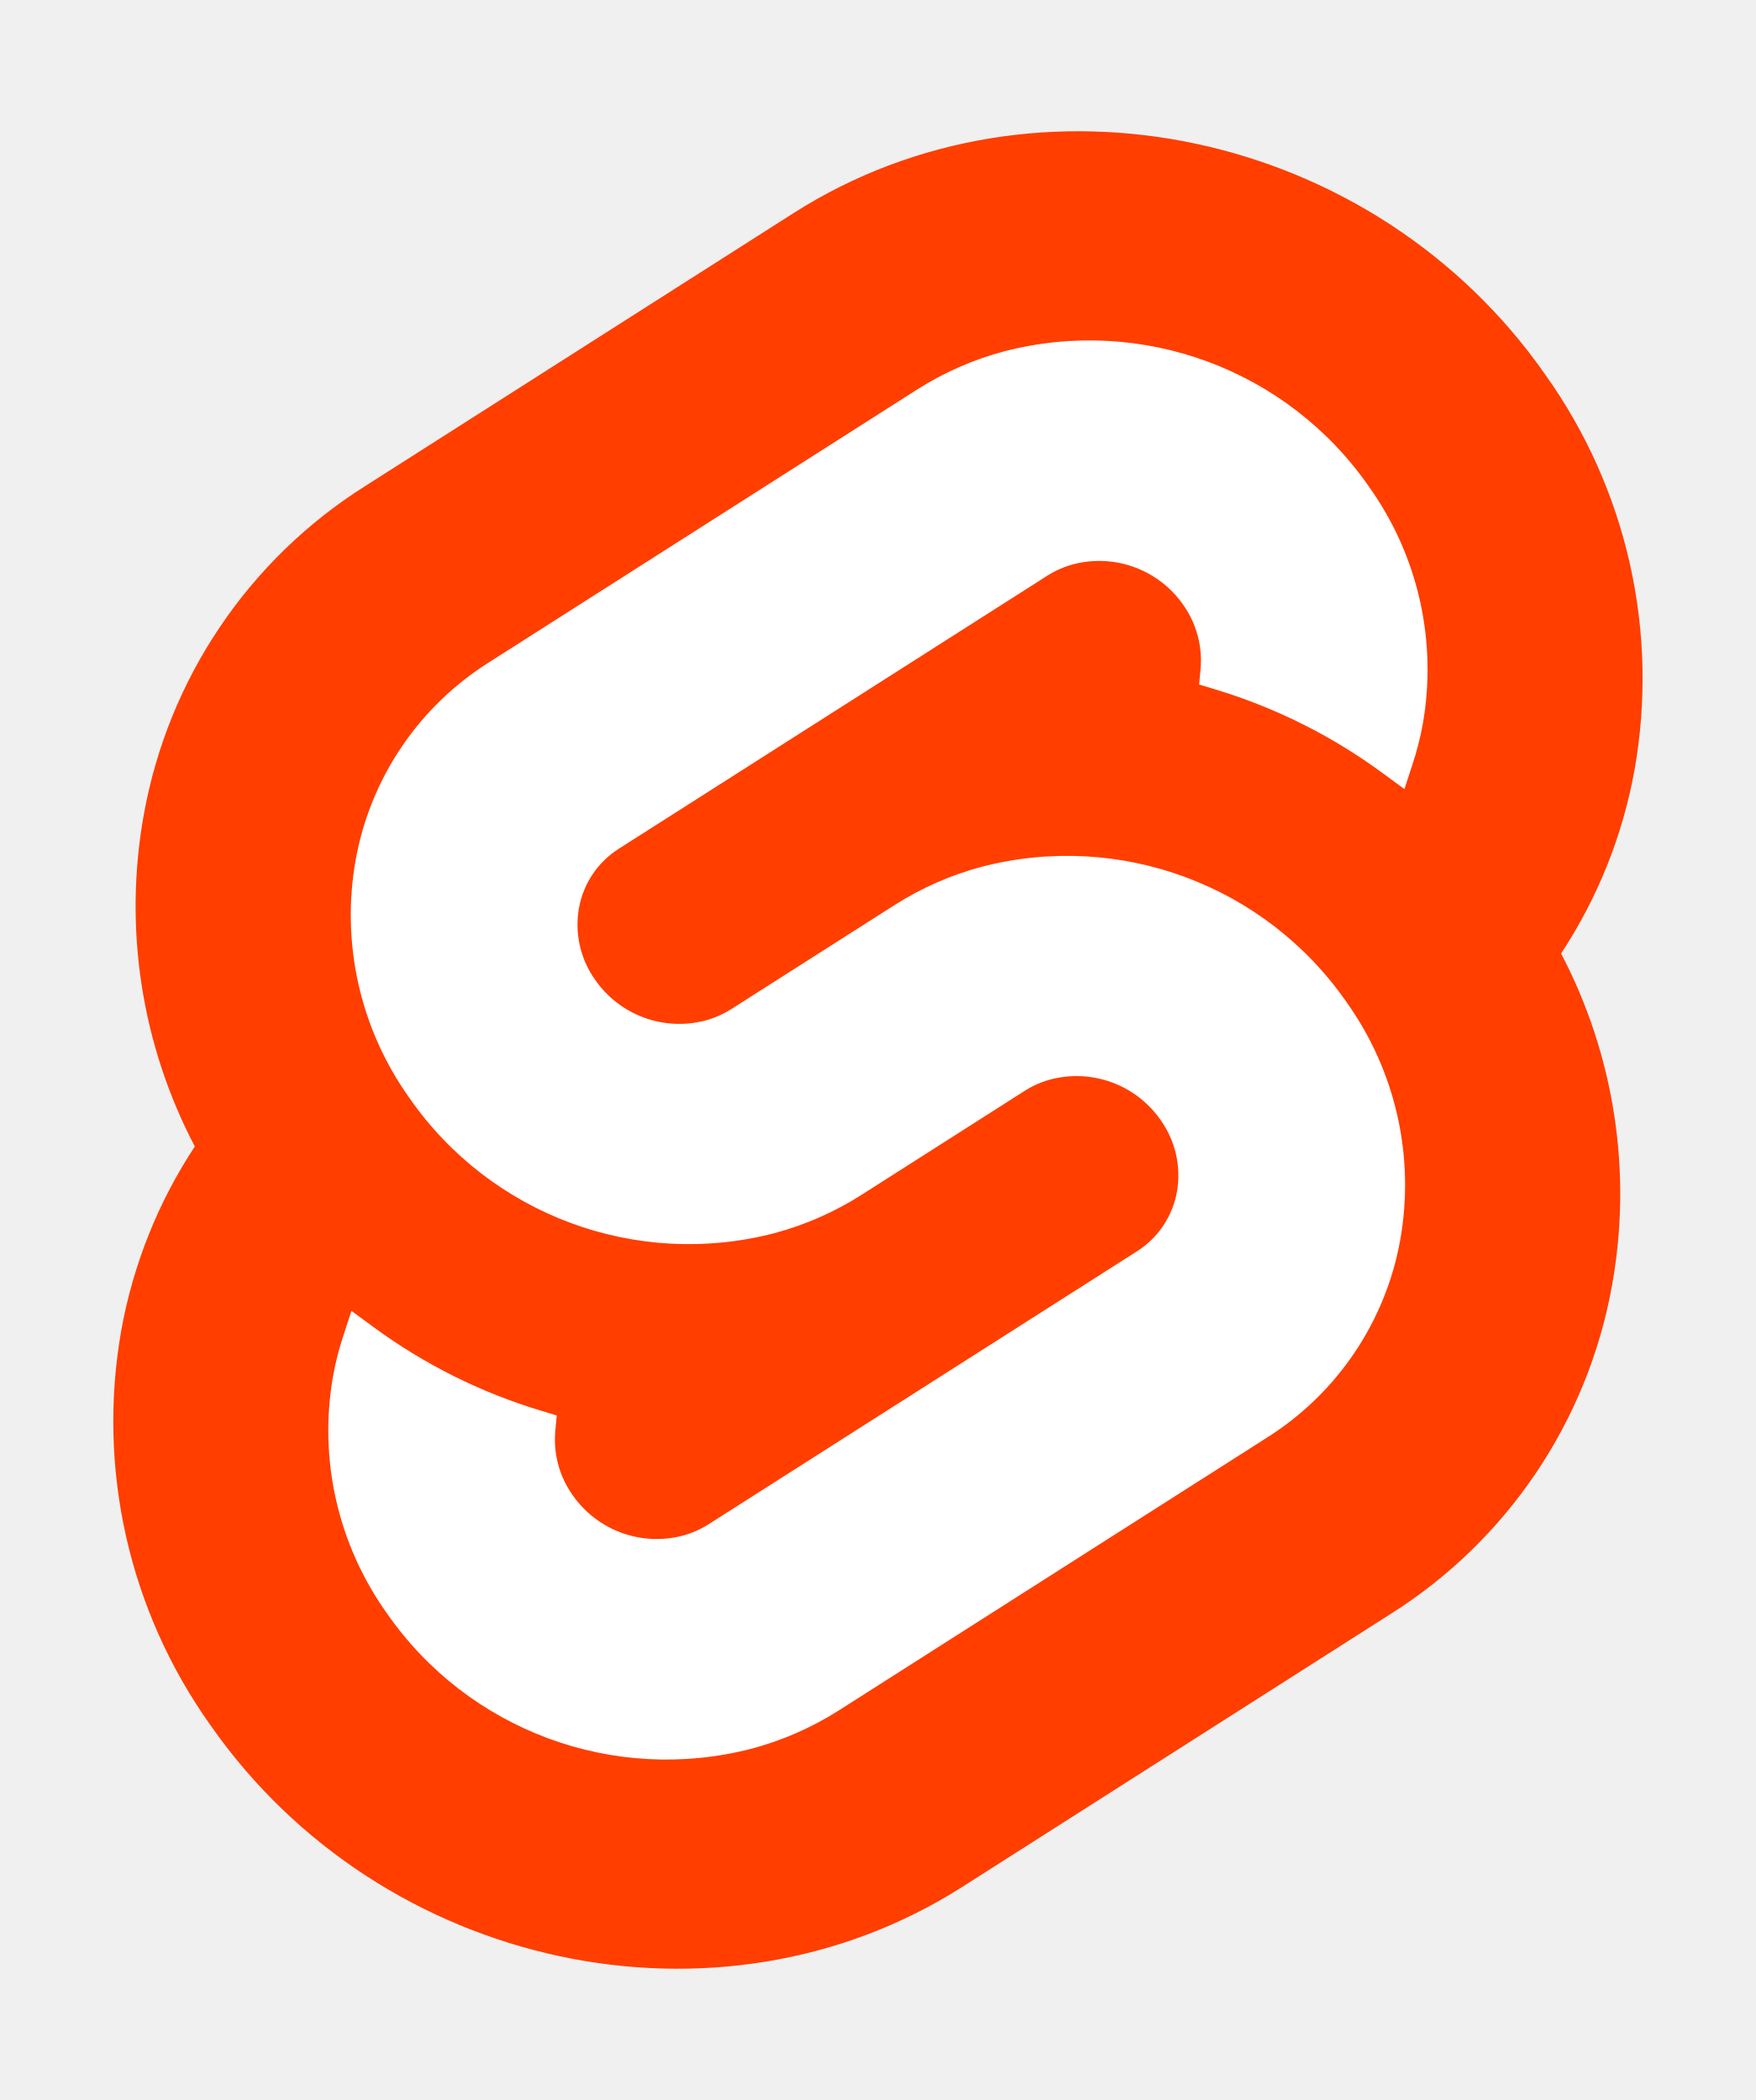
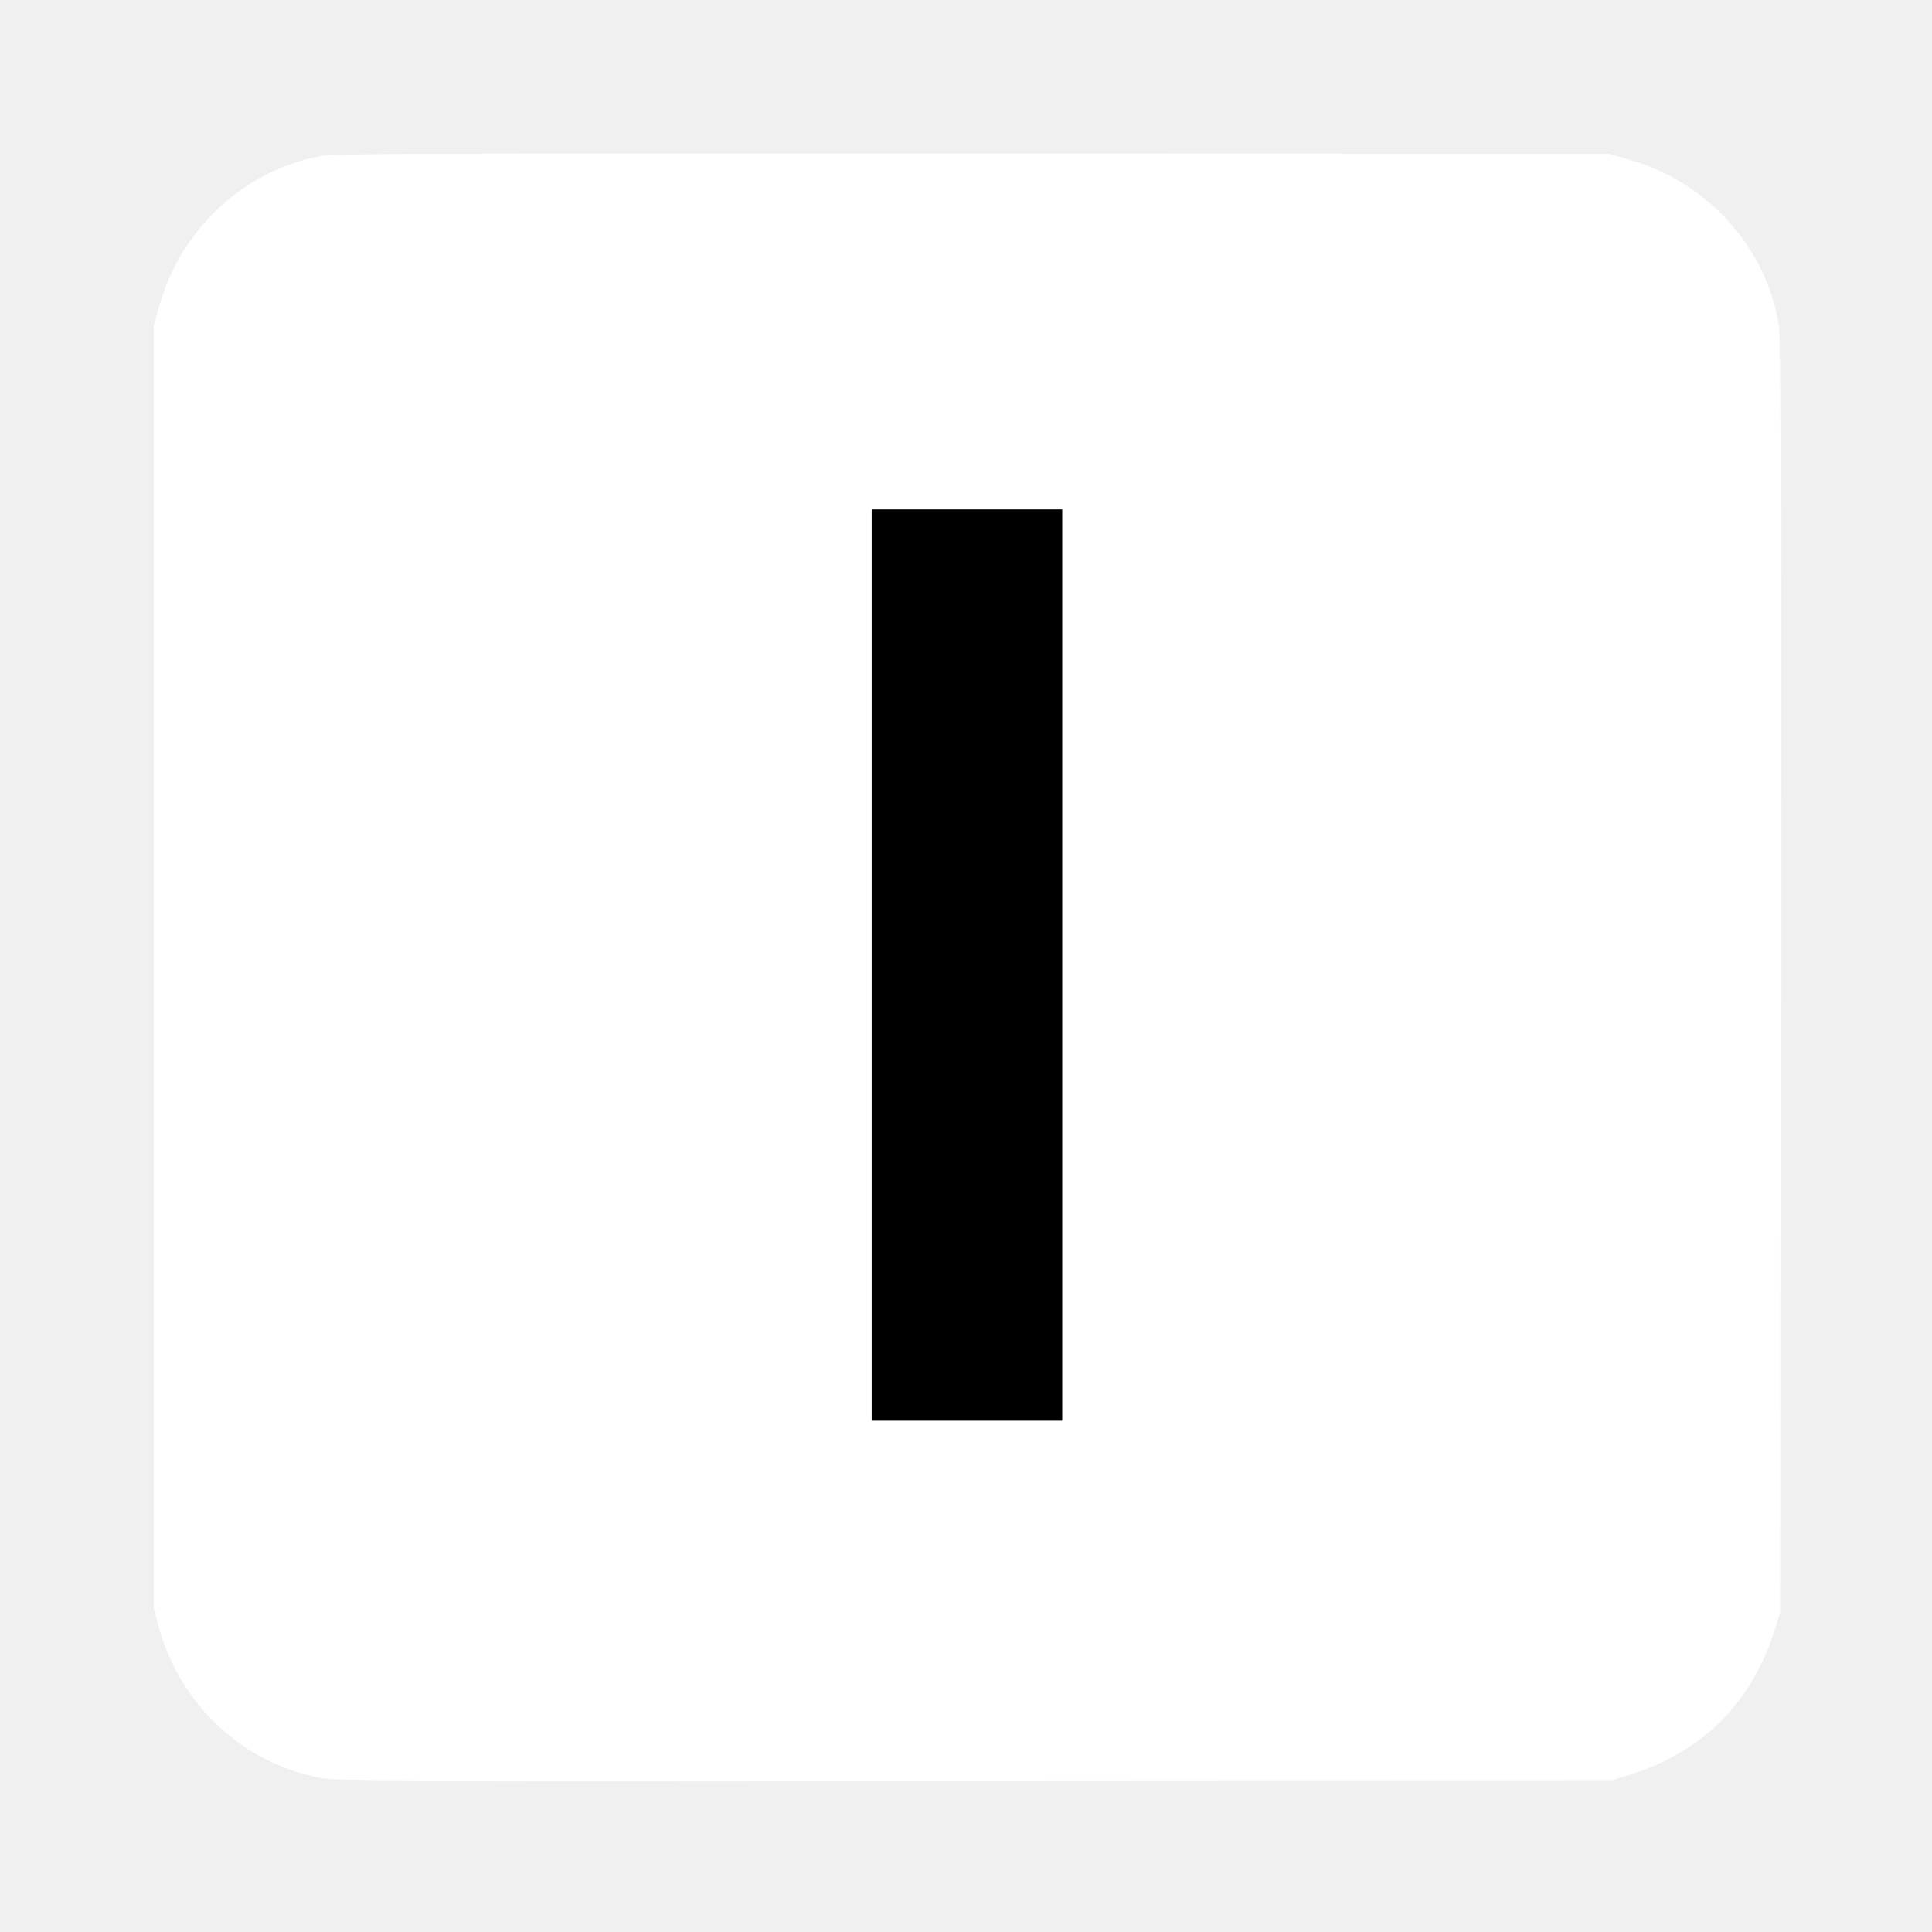
- <svg xmlns="http://www.w3.org/2000/svg" width="107" height="128" viewBox="0 0 107 128">
-   <path d="M94.157 22.819c-10.4-14.885-30.94-19.297-45.792-9.835L22.282 29.608A29.92 29.92 0 0 0 8.764 49.65a31.5 31.5 0 0 0 3.108 20.231 30 30 0 0 0-4.477 11.183 31.9 31.9 0 0 0 5.448 24.116c10.402 14.887 30.942 19.297 45.791 9.835l26.083-16.624A29.92 29.92 0 0 0 98.235 78.35a31.53 31.53 0 0 0-3.105-20.232 30 30 0 0 0 4.474-11.182 31.88 31.88 0 0 0-5.447-24.116" style="fill:#ff3e00" />
-   <path d="M45.817 106.582a20.72 20.72 0 0 1-22.237-8.243 19.17 19.17 0 0 1-3.277-14.503 18 18 0 0 1 .624-2.435l.49-1.498 1.337.981a33.6 33.6 0 0 0 10.203 5.098l.97.294-.09.968a5.85 5.85 0 0 0 1.052 3.878 6.24 6.24 0 0 0 6.695 2.485 5.8 5.8 0 0 0 1.603-.704L69.27 76.28a5.43 5.43 0 0 0 2.45-3.631 5.8 5.8 0 0 0-.987-4.371 6.24 6.24 0 0 0-6.698-2.487 5.7 5.7 0 0 0-1.6.704l-9.953 6.345a19 19 0 0 1-5.296 2.326 20.72 20.72 0 0 1-22.237-8.243 19.17 19.17 0 0 1-3.277-14.502 17.99 17.99 0 0 1 8.13-12.052l26.081-16.623a19 19 0 0 1 5.3-2.329 20.72 20.72 0 0 1 22.237 8.243 19.17 19.17 0 0 1 3.277 14.503 18 18 0 0 1-.624 2.435l-.49 1.498-1.337-.98a33.6 33.6 0 0 0-10.203-5.1l-.97-.294.09-.968a5.86 5.86 0 0 0-1.052-3.878 6.24 6.24 0 0 0-6.696-2.485 5.8 5.8 0 0 0-1.602.704L37.73 51.72a5.42 5.42 0 0 0-2.449 3.63 5.79 5.79 0 0 0 .986 4.372 6.24 6.24 0 0 0 6.698 2.486 5.8 5.8 0 0 0 1.602-.704l9.952-6.342a19 19 0 0 1 5.295-2.328 20.72 20.72 0 0 1 22.237 8.242 19.17 19.17 0 0 1 3.277 14.503 18 18 0 0 1-8.13 12.053l-26.081 16.622a19 19 0 0 1-5.3 2.328" style="fill:#fff" />
+ <svg xmlns="http://www.w3.org/2000/svg" width="32" height="32" viewBox="0 0 1024 1024">
+   <g transform="translate(0,1024) scale(0.1,-0.1)">
+     <path d="M1706 9414 c-412 -75 -747 -385 -863 -800 l-28 -99 0 -3400 0 -3400 27 -100 c114 -413 446 -722 859 -799 76 -15 418 -16 3464 -13 l3380 2 70 21 c407 121 678 392 799 799 l21 70 3 3370 c2 2516 0 3389 -9 3445 -65 421 -382 771 -807 888 l-97 27 -3370 2 c-2878 1 -3381 -1 -3449 -13z" fill="#ffffff" />
+     <path d="M4620 5125 l0 -2415 505 0 505 0 0 2415 0 2415 -505 0 -505 0 0 -2415z" fill="#000000" />
+   </g>
</svg>
